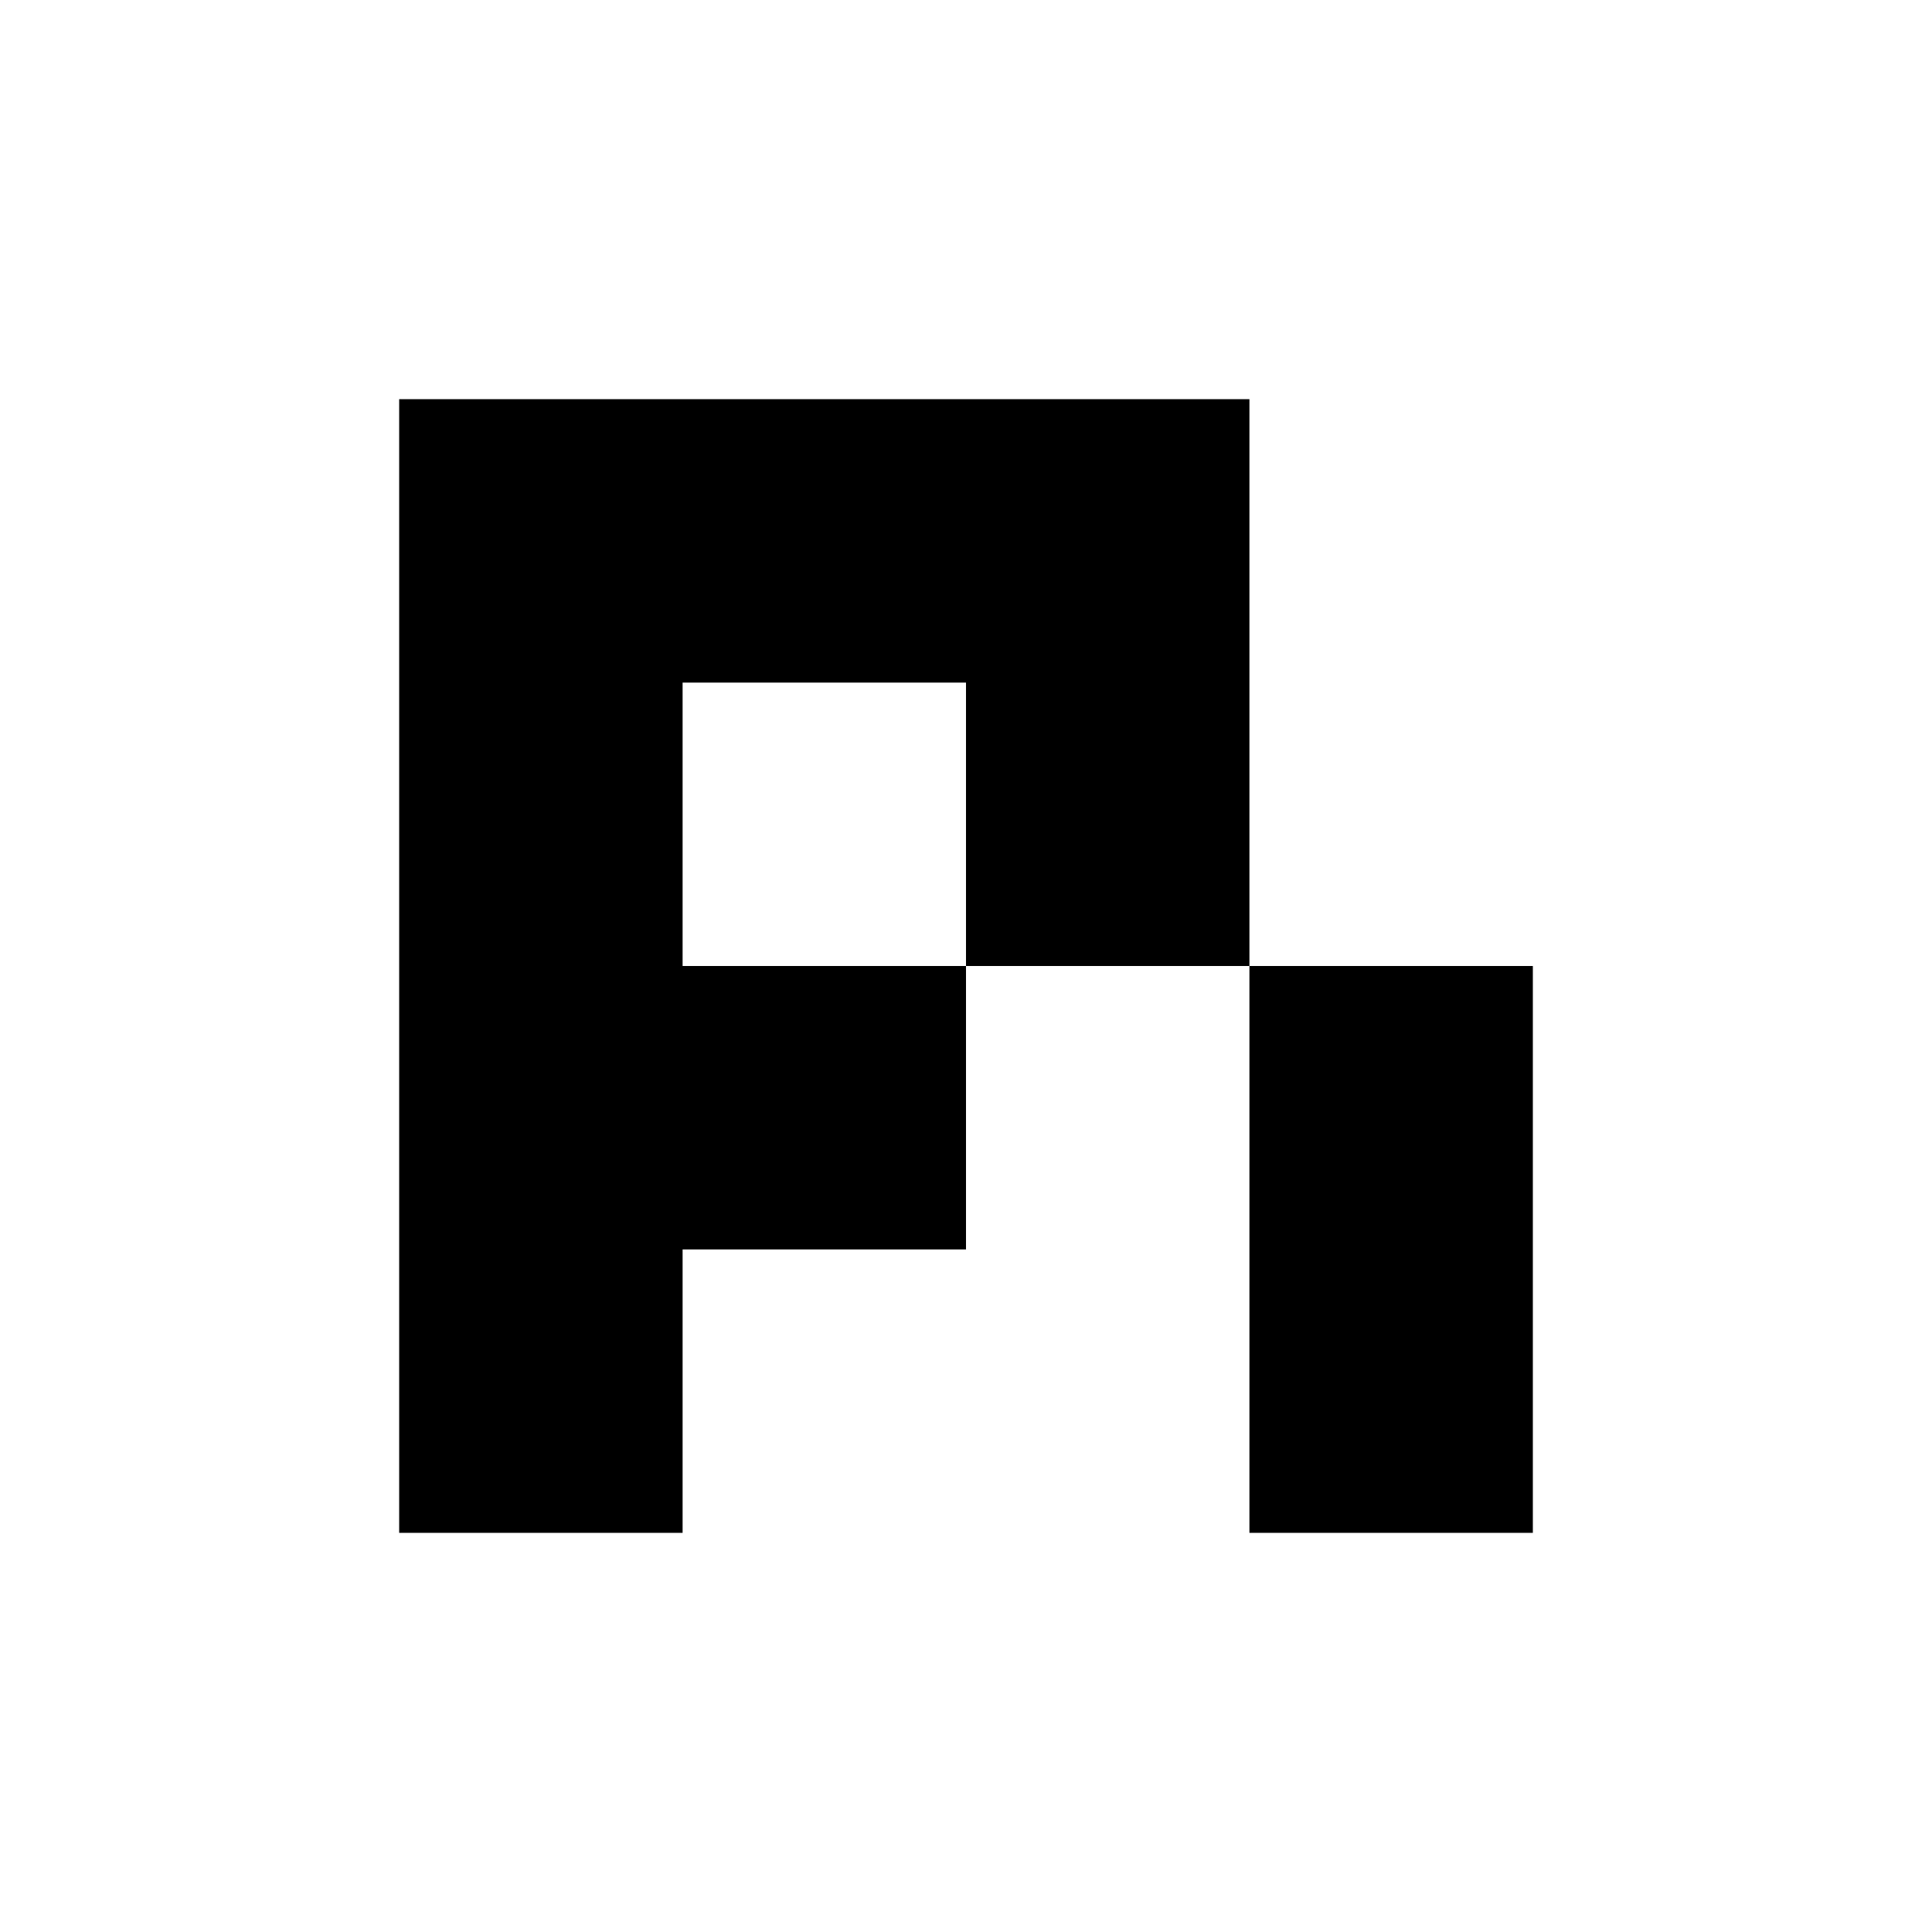
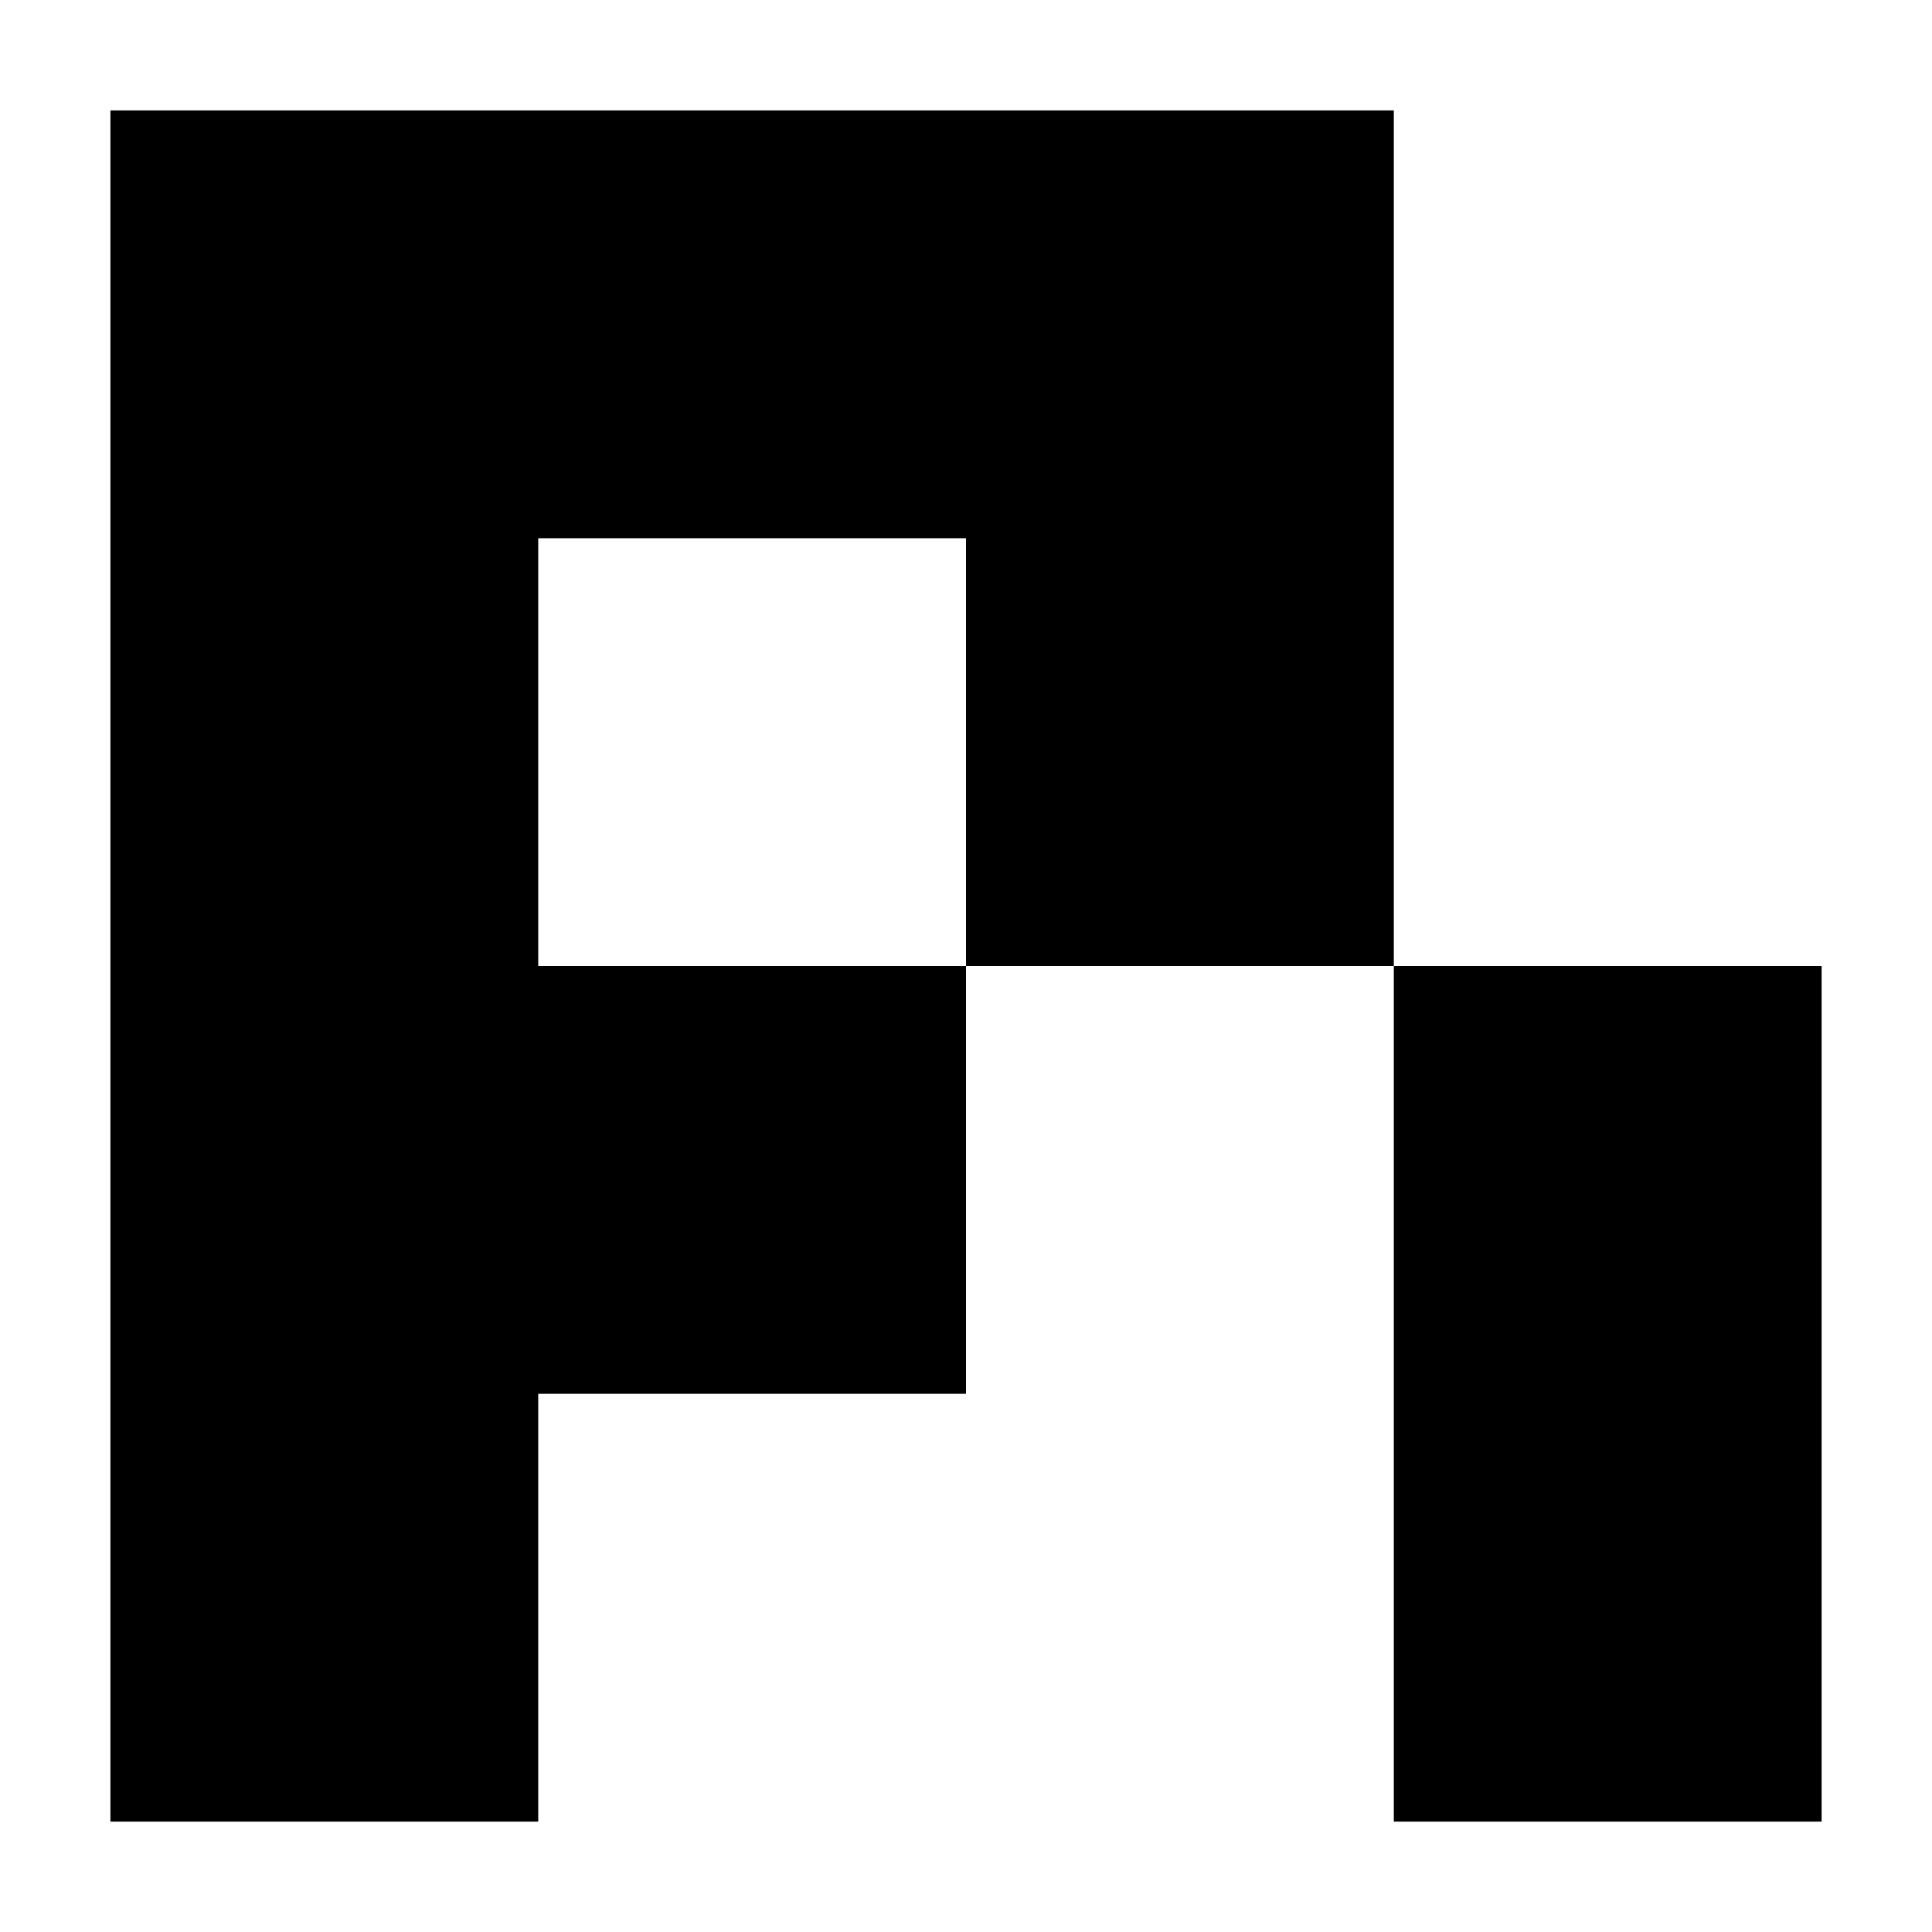
- <svg xmlns="http://www.w3.org/2000/svg" width="16" height="16" viewBox="0 0 800 800">
+ <svg xmlns="http://www.w3.org/2000/svg" width="16" height="16" viewBox="135 135 530 530">
  <path fill="currentColor" fill-rule="evenodd" d="M165.29 165.29H517.36V400H400V517.36H282.65V634.72H165.29ZM282.65 282.65V400H400V282.65ZM517.36 400H634.72V634.72H517.36Z" />
</svg>
